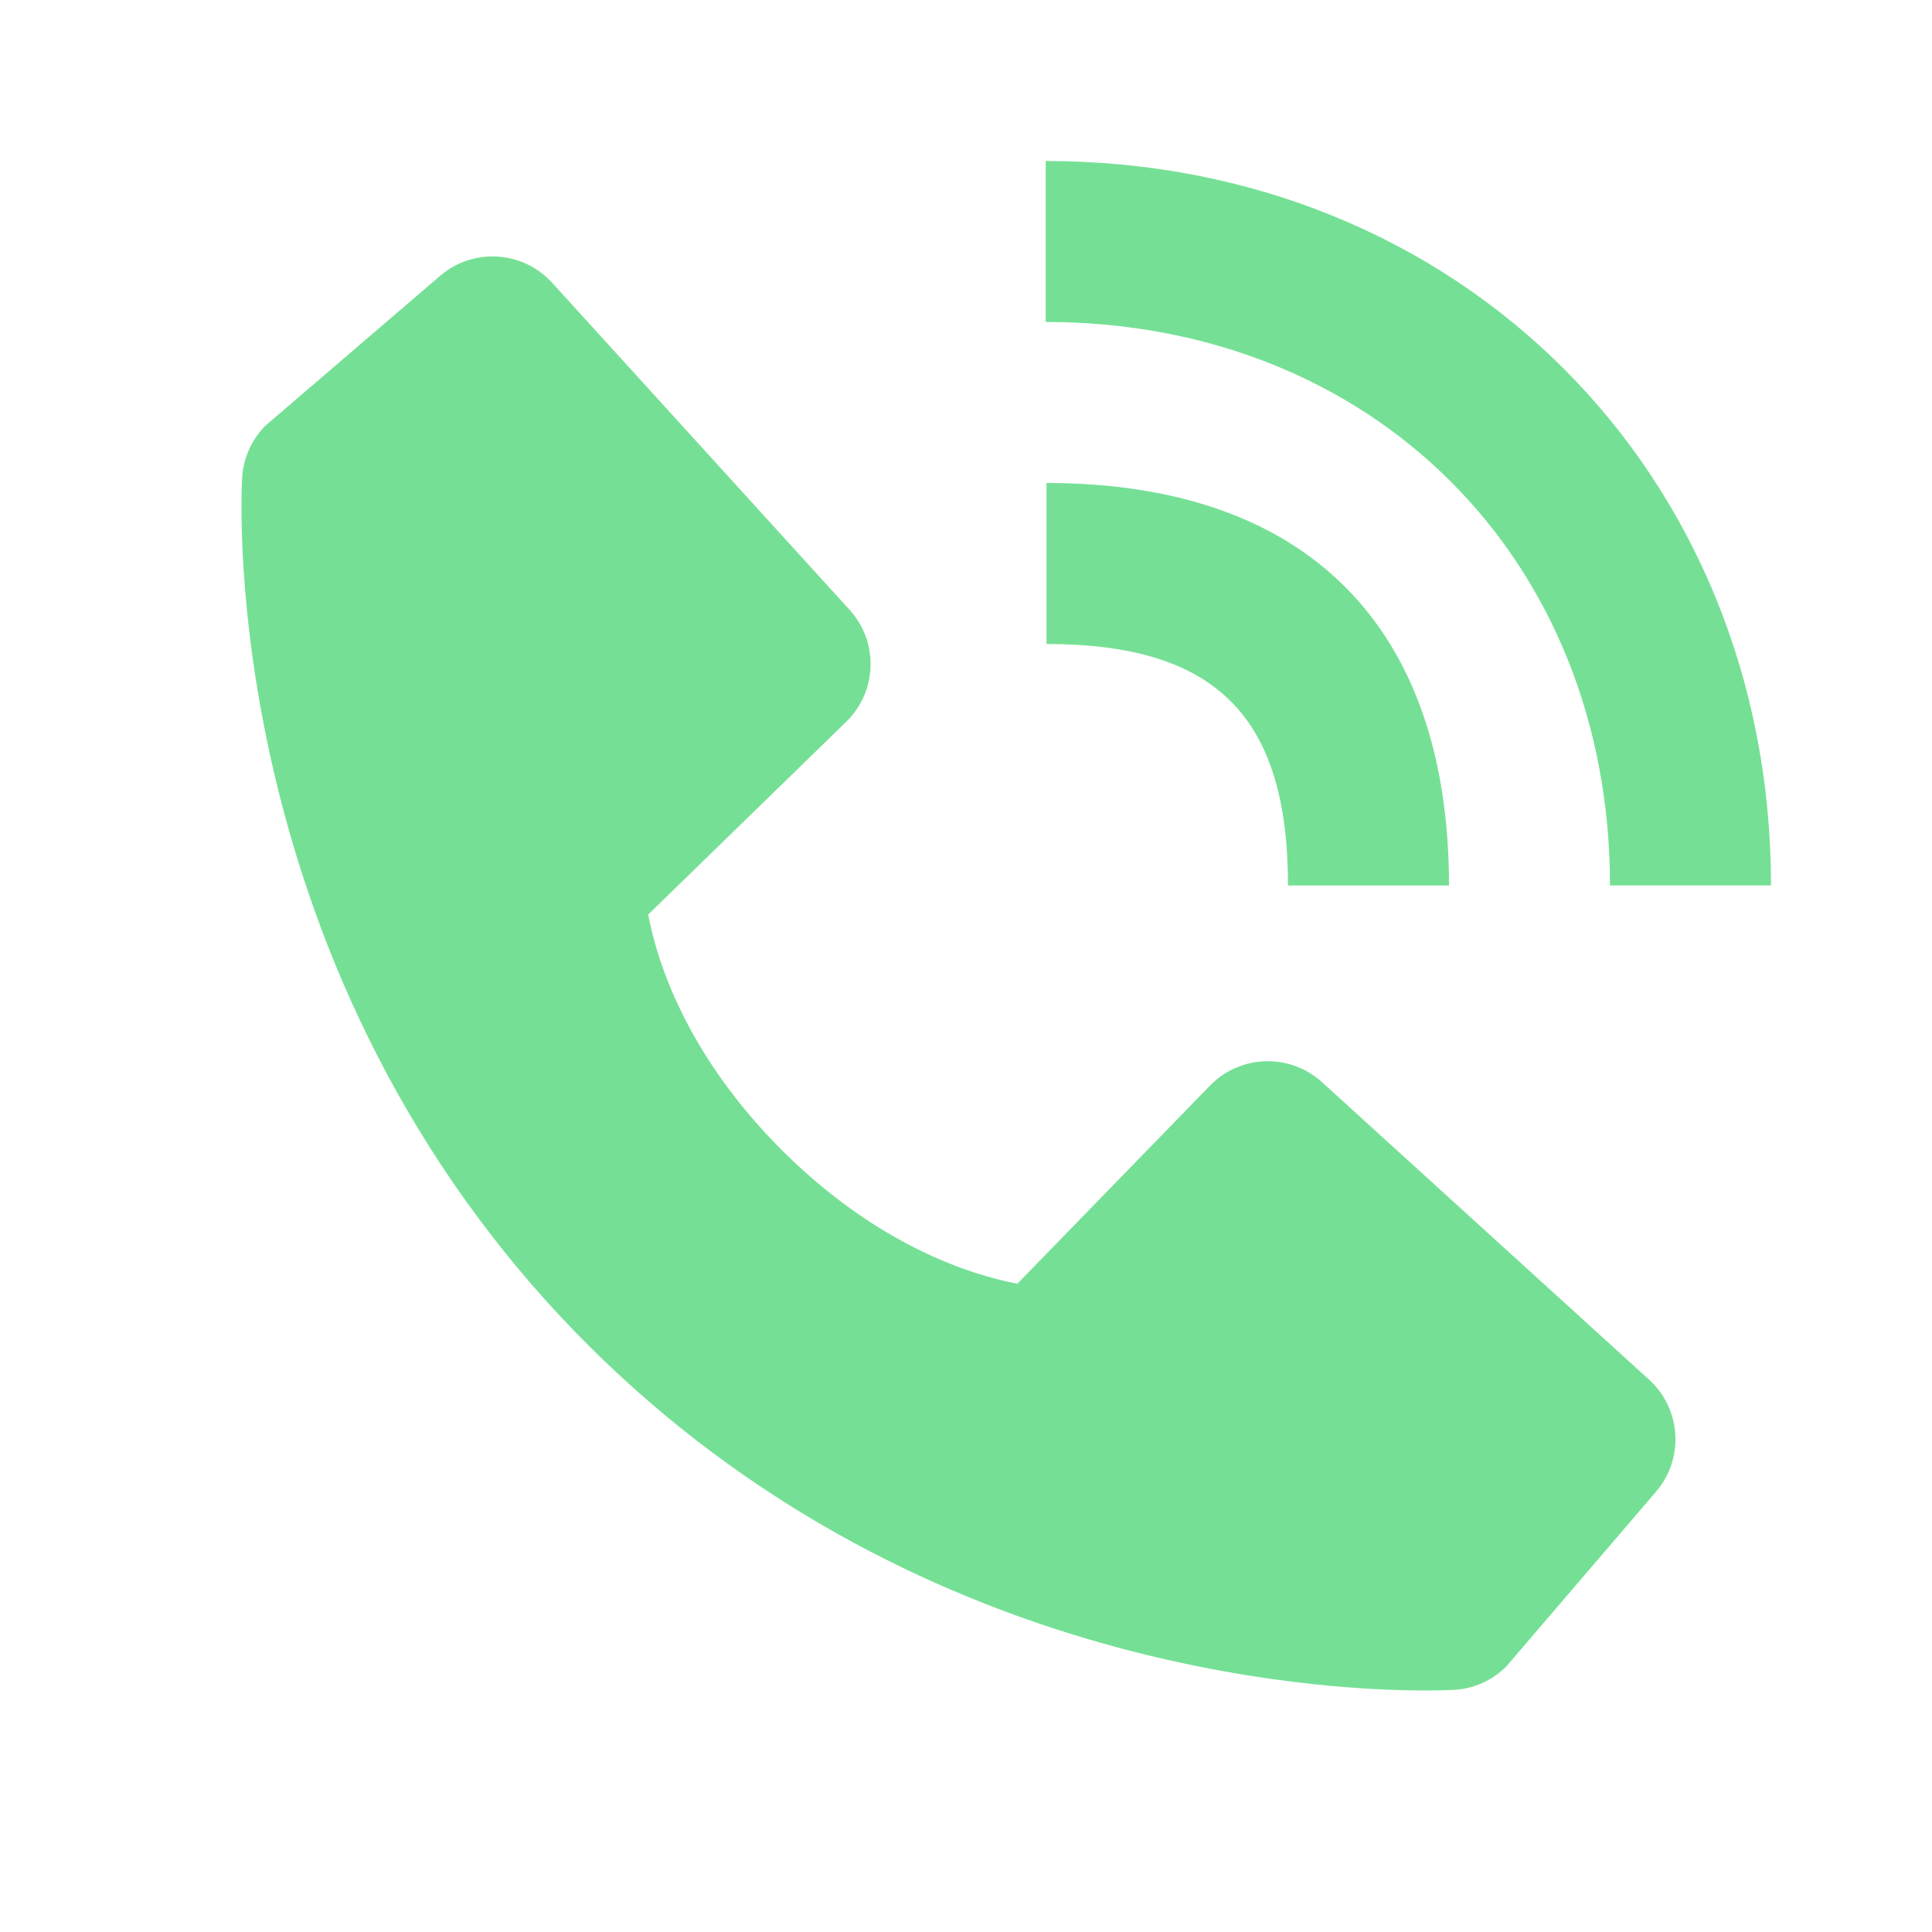
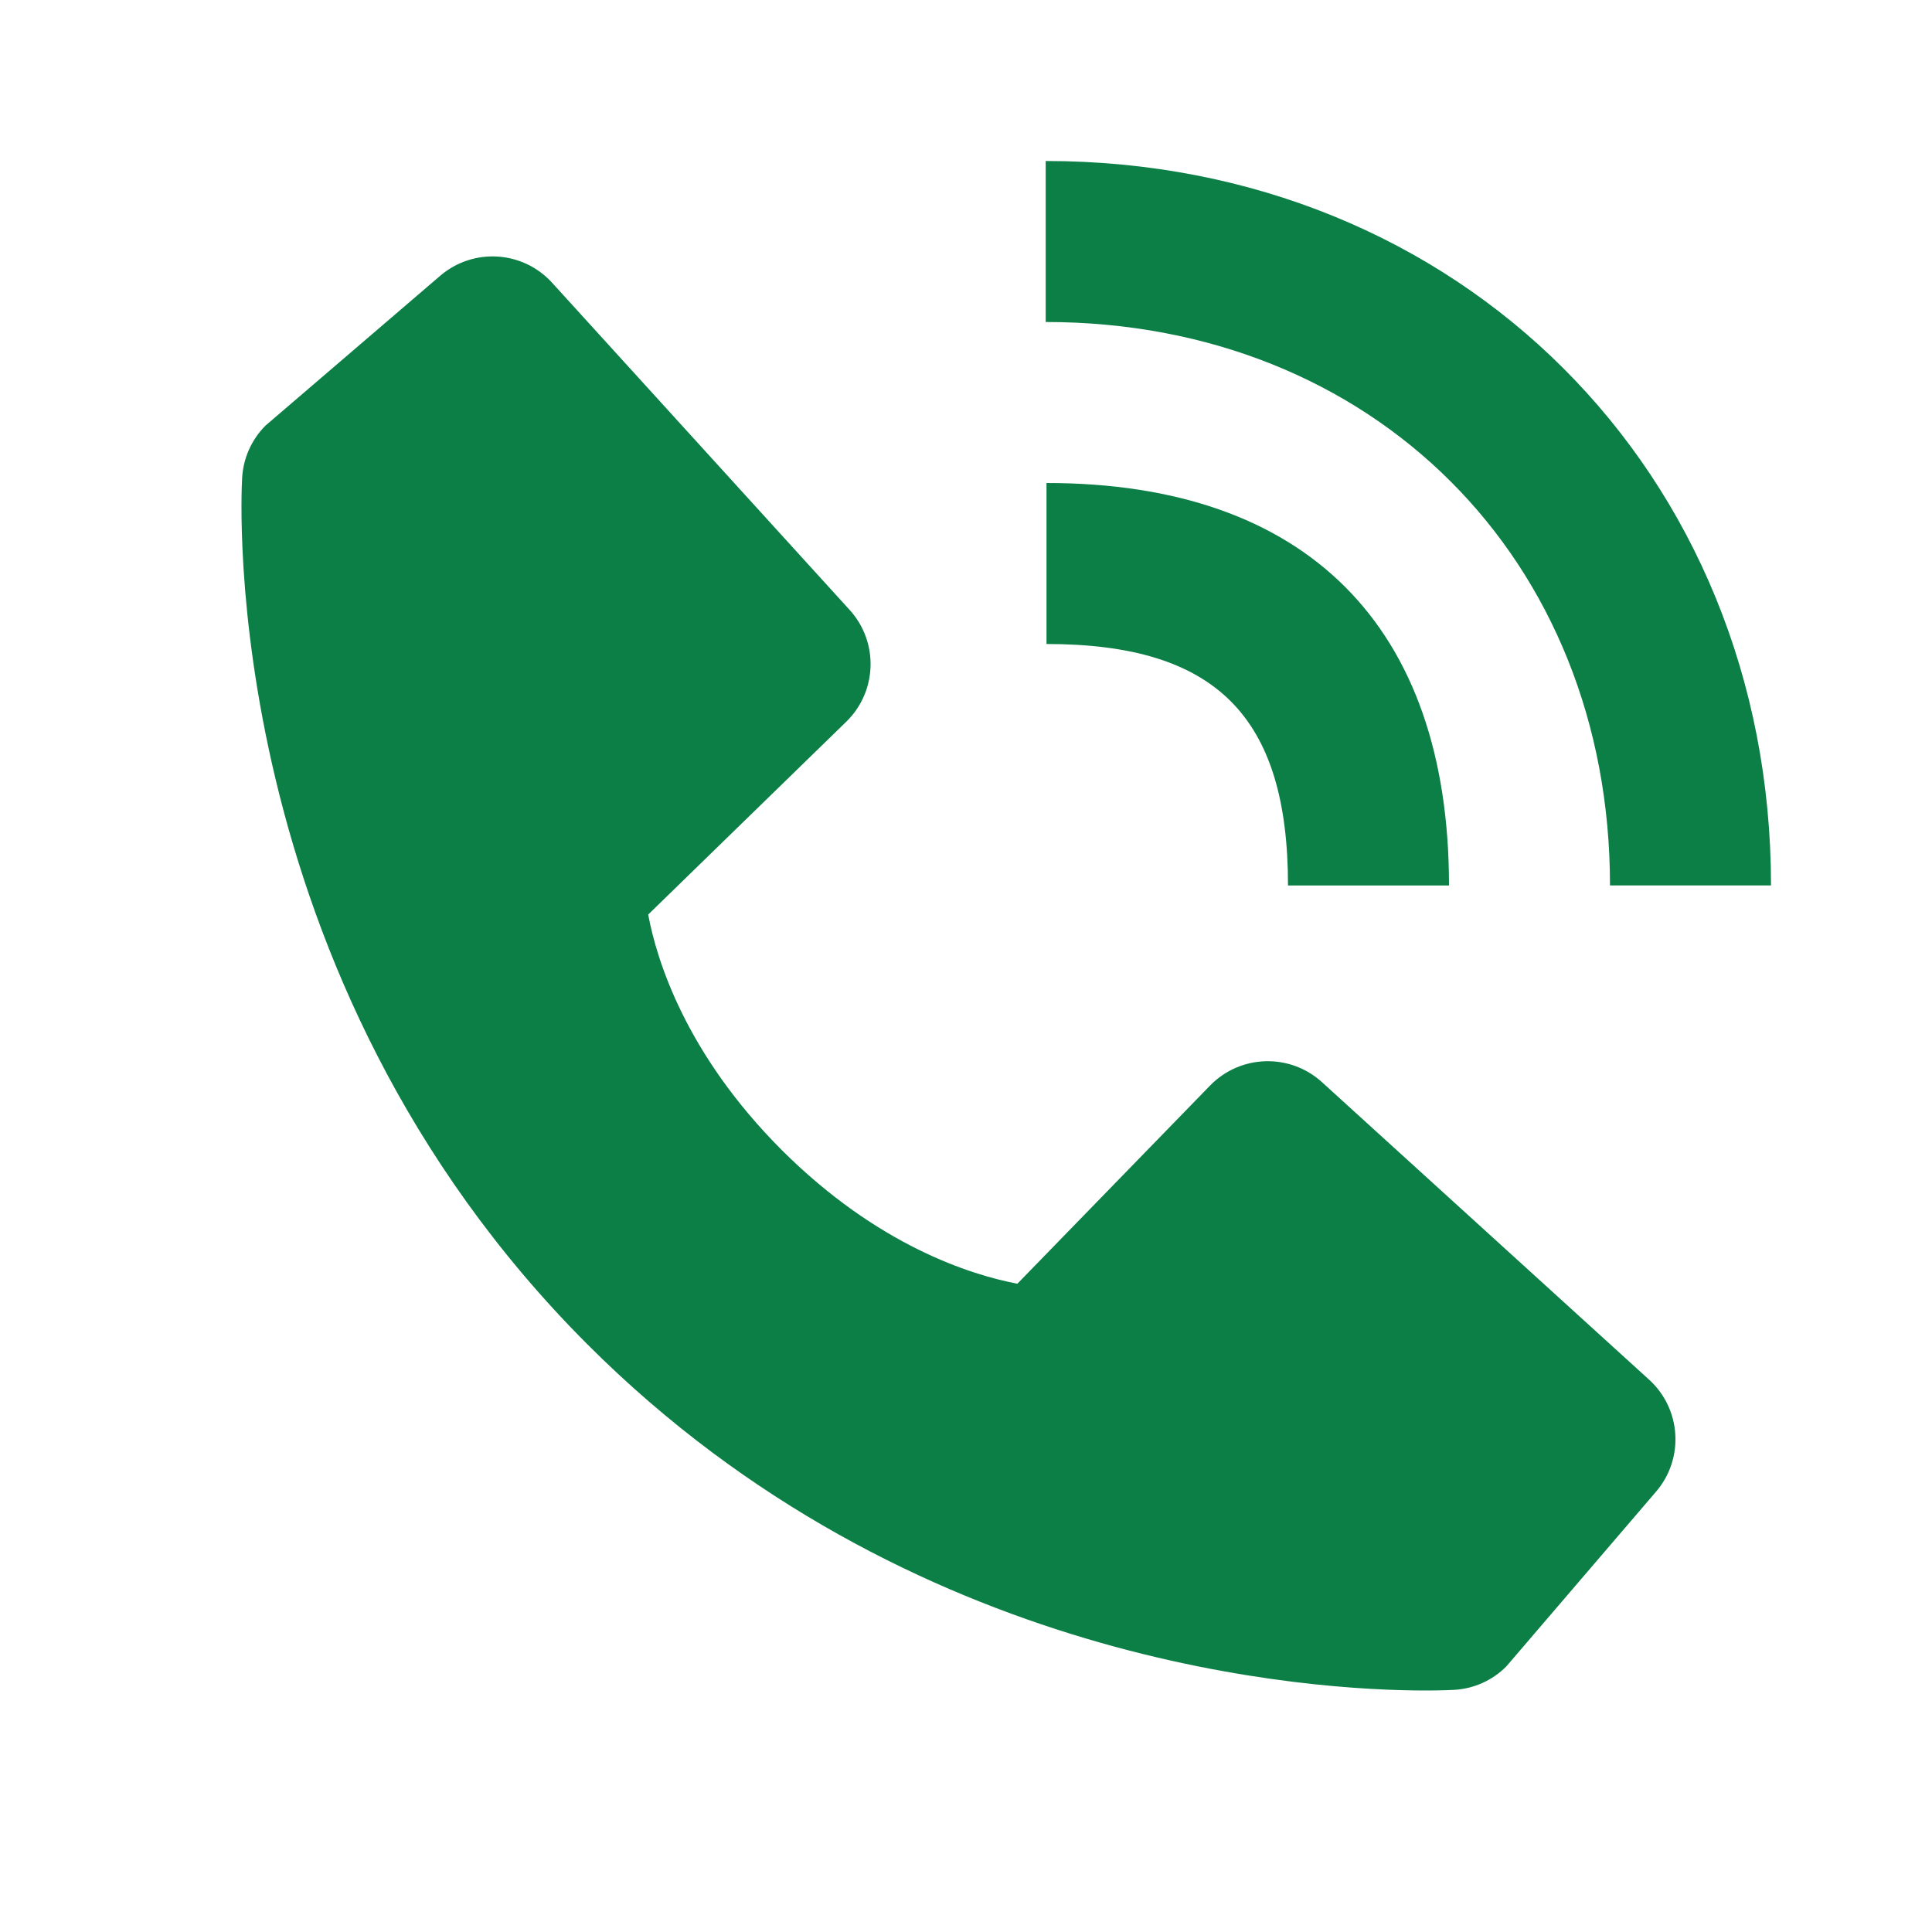
- <svg xmlns="http://www.w3.org/2000/svg" width="40" height="40" viewBox="0 0 24 24" style="fill: rgba(117, 224, 149, 1);transform: ;msFilter:;">
+ <svg xmlns="http://www.w3.org/2000/svg" width="40" height="40" viewBox="0 0 24 24" style="fill: rgba(11, 127, 69, 1);transform: ;msFilter:;">
  <path d="M20 10.999h2C22 5.869 18.127 2 12.99 2v2C17.052 4 20 6.943 20 10.999z" />
  <path d="M13 8c2.103 0 3 .897 3 3h2c0-3.225-1.775-5-5-5v2zm3.422 5.443a1.001 1.001 0 0 0-1.391.043l-2.393 2.461c-.576-.11-1.734-.471-2.926-1.66-1.192-1.193-1.553-2.354-1.66-2.926l2.459-2.394a1 1 0 0 0 .043-1.391L6.859 3.513a1 1 0 0 0-1.391-.087l-2.17 1.861a1 1 0 0 0-.29.649c-.015.25-.301 6.172 4.291 10.766C11.305 20.707 16.323 21 17.705 21c.202 0 .326-.006.359-.008a.992.992 0 0 0 .648-.291l1.86-2.171a1 1 0 0 0-.086-1.391l-4.064-3.696z" />
</svg>
